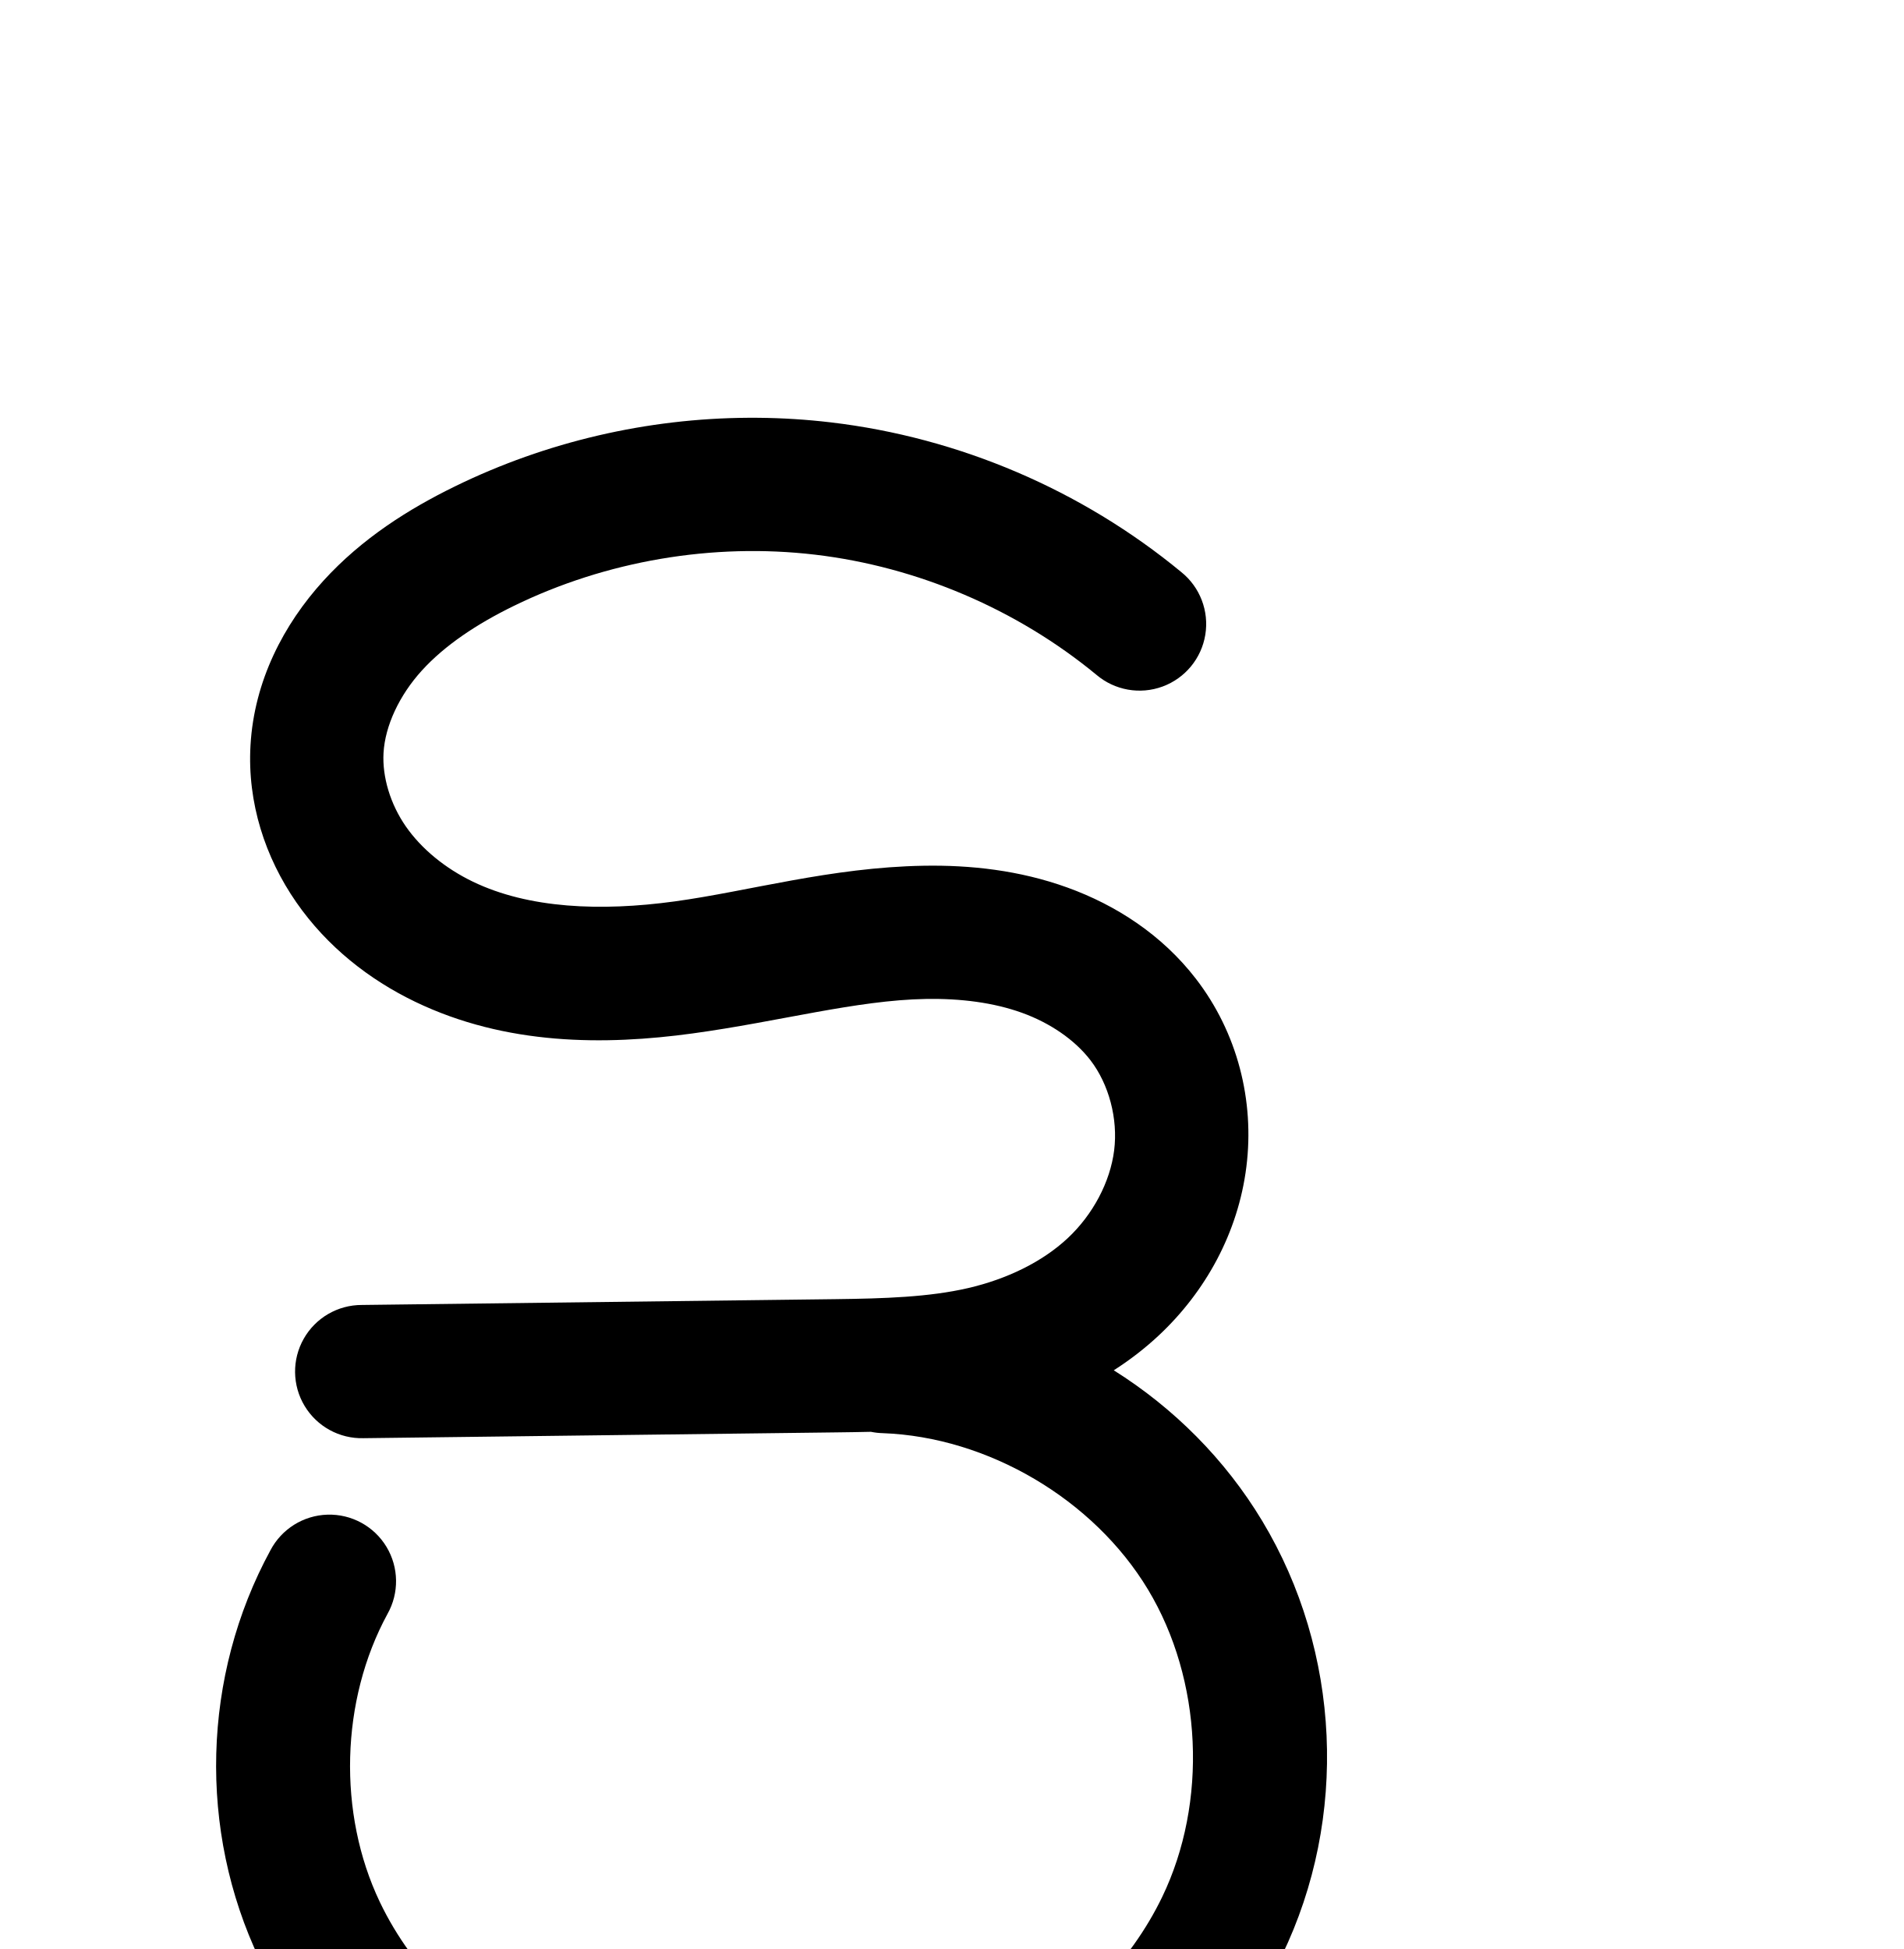
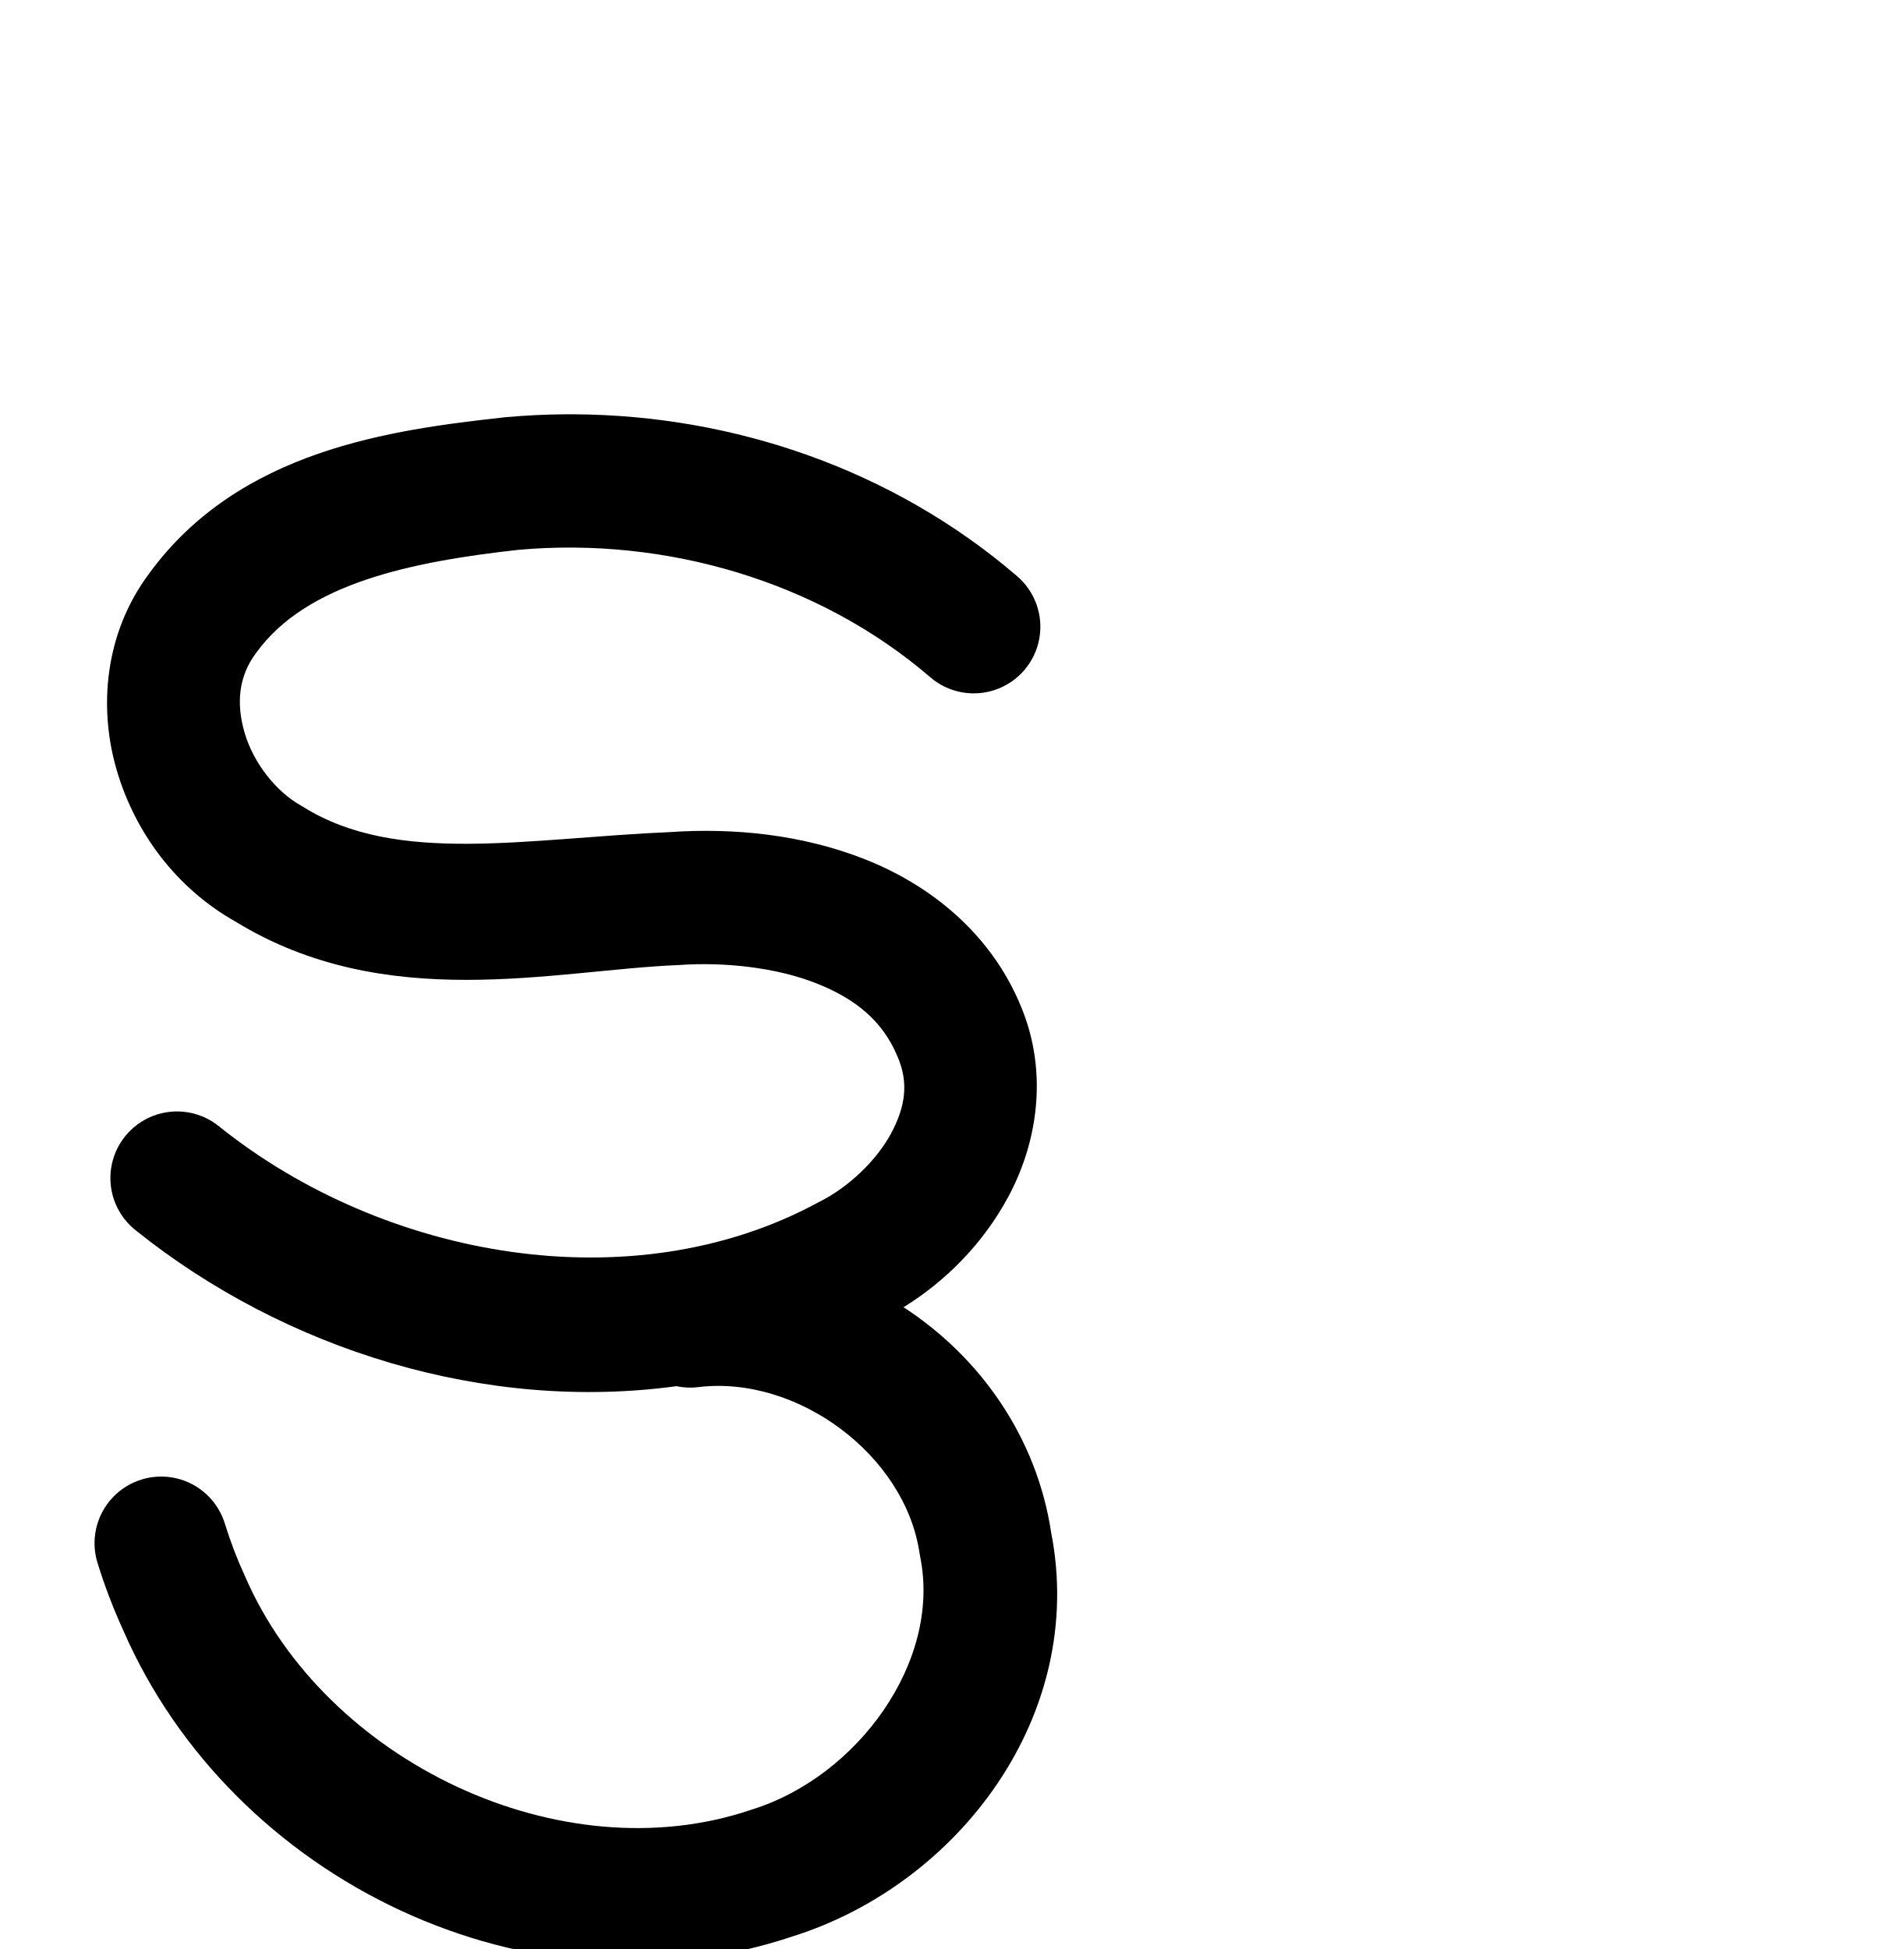
<svg xmlns="http://www.w3.org/2000/svg" width="2000" height="2048" id="svg2992" version="1.1">
  <defs id="defs5498">
    </defs>
  <g id="layer1" transform="translate(0,1048)">
    <g id="layer1-5" transform="translate(-986.9284,-268.7543)">
-       <path id="path4144-0-1" d="m 535.472,-120.153 c -94.072,-77.608 -210.771,-127.452 -331.882,-141.752 -121.112,-14.3 -246.21,6.995 -355.77,60.56 -43.438,21.237 -84.941,47.83 -117.464,83.608 -32.523,35.778 -55.614,81.464 -58.355,129.738 -2.428,42.76 11.336,85.781 35.749,120.971 24.413,35.19 59.068,62.711 97.646,81.312 77.156,37.203 166.945,38.648 251.812,27.037 84.644,-11.581 167.944,-35.373 253.363,-36.862 42.71,-0.744 85.877,4.236 126.051,18.753 40.174,14.518 77.305,38.953 103.379,72.789 31.579,40.979 45.431,94.835 39.007,146.17 -6.424,51.335 -32.667,99.454 -70.458,134.786 -37.791,35.332 -86.349,57.864 -136.753,69.524 -50.404,11.66 -102.567,12.779 -154.298,13.414 L -280,666" style="fill:none;fill-rule:evenodd;stroke:#000000;stroke-width:140;stroke-linecap:round;stroke-linejoin:round;stroke-miterlimit:4;stroke-dasharray:none;stroke-opacity:1" />
-       <path style="fill:none;fill-rule:evenodd;stroke:#000000;stroke-width:140;stroke-linecap:round;stroke-linejoin:round;stroke-miterlimit:4;stroke-dasharray:none;stroke-opacity:1" d="m 268.928,660.754 c 135.478,4.956 266.225,82.042 336.148,198.186 69.923,116.144 76.867,267.765 17.852,389.814 -40.351,83.45 -109.097,151.864 -189.973,197.152 -80.877,45.288 -173.423,68.022 -266.051,71.505 -98.477,3.704 -198.569,-14.381 -286.513,-58.847 -87.944,-44.467 -163.122,-116.099 -205.56,-205.04 -54.598,-114.426 -50.87,-254.905 9.72,-366.274" id="path4177-7" />
-       <path style="color:#000000;font-style:normal;font-variant:normal;font-weight:normal;font-stretch:normal;font-size:medium;line-height:normal;font-family:sans-serif;text-indent:0;text-align:start;text-decoration:none;text-decoration-line:none;text-decoration-style:solid;text-decoration-color:#000000;letter-spacing:normal;word-spacing:normal;text-transform:none;direction:ltr;block-progression:tb;writing-mode:lr-tb;baseline-shift:baseline;text-anchor:start;clip-rule:nonzero;display:inline;overflow:visible;visibility:visible;opacity:1;isolation:auto;mix-blend-mode:normal;color-interpolation:sRGB;color-interpolation-filters:linearRGB;solid-color:#000000;solid-opacity:1;fill:#000000;fill-opacity:1;fill-rule:evenodd;stroke:none;stroke-width:140;stroke-linecap:round;stroke-linejoin:round;stroke-miterlimit:4;stroke-dasharray:none;stroke-dashoffset:0;stroke-opacity:1;color-rendering:auto;image-rendering:auto;shape-rendering:auto;text-rendering:auto;enable-background:accumulate" d="M 786.553 438.992 C 680.071 439.563 574.073 464.114 478.146 511.014 C 429.8 534.651 380.479 565.488 339.631 610.424 C 298.249 655.946 267.047 715.285 263.186 783.277 C 259.758 843.64 278.688 901.098 311.307 948.117 C 343.661 994.755 387.929 1029.372 436.064 1052.582 C 531.72 1098.705 635.559 1098.535 727.768 1085.92 C 819.059 1073.43 899.641 1050.969 972.861 1049.693 C 1009.311 1049.058 1043.992 1053.482 1073.904 1064.291 C 1103.432 1074.961 1129.218 1092.683 1145.625 1113.975 C 1165.145 1139.305 1174.756 1175.678 1170.621 1208.725 C 1166.445 1242.1 1148.256 1276.35 1121.816 1301.068 C 1095.031 1326.111 1057.821 1344.104 1017.092 1353.525 C 976.061 1363.017 929.01 1364.515 877.711 1365.145 L 380.213 1371.252 A 70.007 70.007 0 1 0 381.932 1511.24 L 879.43 1505.135 C 891.063 1504.992 902.962 1504.834 915.074 1504.537 A 70.007 70.007 0 0 0 927.441 1505.953 C 1038.063 1510 1149.083 1575.456 1206.178 1670.291 C 1263.273 1765.127 1269.168 1893.87 1220.98 1993.527 C 1187.666 2062.424 1129.236 2121.209 1059.826 2160.076 C 990.098 2199.121 908.294 2219.588 825.346 2222.707 C 737.201 2226.022 648.726 2209.606 573.049 2171.342 C 497.785 2133.286 433.972 2071.751 399.08 1998.625 C 354.604 1905.413 357.754 1786.671 407.111 1695.949 A 70.007 70.007 0 1 0 284.135 1629.043 C 212.311 1761.06 208.006 1923.274 272.727 2058.914 C 322.71 2163.669 409.254 2245.402 509.877 2296.279 C 610.087 2346.948 721.799 2366.7 830.607 2362.607 C 932.915 2358.76 1036.203 2333.76 1128.228 2282.229 C 1220.572 2230.519 1299.631 2152.475 1347.02 2054.473 C 1416.862 1910.032 1408.871 1735.535 1326.119 1598.082 C 1287.153 1533.359 1233.167 1479.446 1170.211 1439.897 C 1186.768 1429.315 1202.613 1417.185 1217.428 1403.334 C 1266.571 1357.389 1300.866 1295.401 1309.537 1226.107 C 1318.249 1156.485 1300.157 1085.145 1256.52 1028.518 C 1220.779 982.138 1172.304 950.99 1121.484 932.625 C 1071.049 914.399 1019.393 908.861 970.422 909.715 C 872.802 911.416 786.789 936.54 708.791 947.211 C 631.266 957.817 555.527 954.76 496.869 926.477 C 467.848 912.483 442.806 892.058 426.336 868.316 C 410.13 844.956 401.53 816.372 402.959 791.215 C 404.581 762.66 419.56 730.627 443.225 704.594 C 467.423 677.974 501.11 655.624 539.639 636.787 C 636.886 589.242 748.952 570.165 856.453 582.857 C 963.954 595.55 1068.498 640.204 1151.998 709.09 A 70.007 70.007 0 1 0 1241.09 601.096 C 1136.446 514.766 1007.592 459.731 872.869 443.824 C 847.609 440.842 822.23 439.245 796.859 439.012 C 793.424 438.98 789.988 438.974 786.553 438.992 z " transform="translate(986.9284,-779.2457)" id="path4144-0-1-0" />
+       <path style="color:#000000;font-style:normal;font-variant:normal;font-weight:normal;font-stretch:normal;font-size:medium;line-height:normal;font-family:sans-serif;text-indent:0;text-align:start;text-decoration:none;text-decoration-line:none;text-decoration-style:solid;text-decoration-color:#000000;letter-spacing:normal;word-spacing:normal;text-transform:none;direction:ltr;block-progression:tb;writing-mode:lr-tb;baseline-shift:baseline;text-anchor:start;white-space:normal;clip-rule:nonzero;display:inline;overflow:visible;visibility:visible;opacity:1;isolation:auto;mix-blend-mode:normal;color-interpolation:sRGB;color-interpolation-filters:linearRGB;solid-color:#000000;solid-opacity:1;fill:#000000;fill-opacity:1;fill-rule:evenodd;stroke:none;stroke-width:140;stroke-linecap:round;stroke-linejoin:round;stroke-miterlimit:4;stroke-dasharray:none;stroke-dashoffset:0;stroke-opacity:1;color-rendering:auto;image-rendering:auto;shape-rendering:auto;text-rendering:auto;enable-background:accumulate" d="M 594.553 435.336 C 573.576 435.46 552.598 436.465 531.686 438.352 A 70.007 70.007 0 0 0 530.293 438.49 C 411.238 451.636 251.218 472.682 156.488 602.945 C 109.921 665.419 103.335 743.336 122.629 809.271 C 141.947 875.289 185.445 933.449 247.365 968.391 C 247.39 968.404 247.413 968.42 247.438 968.434 C 405.564 1065.327 581.336 1019.549 712.225 1014.1 A 70.007 70.007 0 0 0 714.072 1013.998 C 761.839 1010.744 815.604 1016.673 857.475 1033.184 C 899.345 1049.694 927.773 1073.201 943.188 1110.676 A 70.007 70.007 0 0 0 943.422 1111.236 C 954.688 1137.963 951.443 1162.915 935.963 1191.488 C 920.483 1220.062 890.905 1247.842 861.34 1262.629 A 70.007 70.007 0 0 0 859.311 1263.686 C 664.908 1368.994 404.141 1322.931 230.564 1183.92 A 70.007 70.007 0 1 0 143.051 1293.195 C 299.6 1418.57 509.953 1483.975 710.791 1456.584 A 70.007 70.007 0 0 0 734.264 1457.512 C 837.793 1445.205 950.824 1528.844 966.105 1631.846 A 70.007 70.007 0 0 0 966.766 1635.59 C 989.392 1746.3 900.505 1866.773 790.85 1901.182 A 70.007 70.007 0 0 0 789.318 1901.682 C 589.083 1969.607 341.818 1850.61 257.727 1656.996 A 70.007 70.007 0 0 0 257.146 1655.699 C 249.096 1638.148 242.177 1620.108 236.477 1601.744 A 70.007 70.007 0 1 0 102.77 1643.248 C 110.186 1667.141 119.146 1690.498 129.506 1713.182 C 243.998 1976.189 557.105 2127.888 833.672 2034.453 C 1007.268 1979.509 1141.94 1802.252 1104.439 1610.438 C 1089.296 1510.192 1029.871 1425.964 949.348 1373.641 C 994.264 1345.814 1032.867 1306.525 1059.059 1258.18 C 1090.03 1201.013 1101.794 1126.807 1072.531 1057.125 C 1040.564 979.68 976.153 929.49 908.83 902.943 C 841.547 876.412 769.823 869.926 704.926 874.305 C 553.427 880.764 417.359 909.496 318.863 848.064 A 70.007 70.007 0 0 0 316.201 846.484 C 289.448 831.399 266.162 801.279 256.996 769.953 C 247.83 738.628 251.029 710.26 268.809 686.494 A 70.007 70.007 0 0 0 269.459 685.609 C 321.9 613.167 431.402 590.324 544.816 577.748 C 699.666 563.925 859.976 610.9 976.777 711.088 A 70.007 70.007 0 1 0 1067.926 604.824 C 938.263 493.604 771.336 436.357 603.543 435.338 C 600.547 435.32 597.549 435.318 594.553 435.336 z " transform="translate(986.9284,-779.2457)" id="path4177-7" />
+       <path style="fill:none;fill-rule:evenodd;stroke:#000000;stroke-width:140;stroke-linecap:round;stroke-linejoin:round;stroke-miterlimit:4;stroke-dasharray:none;stroke-opacity:1" d="m 288.928,612.754 c 90.256,-8.069 183.434,29.474 242.885,97.862 59.451,68.388 83.664,165.883 63.115,254.138 -18.37,78.899 -70.662,148.07 -138.065,193.008 -67.403,44.937 -148.959,66.48 -229.96,67.649 C 115.059,1227.025 3.019,1189.985 -85.825,1122.023 -174.668,1054.062 -239.738,955.619 -267.449,847.25" id="path4177-7-6" />
+       <path style="fill:none;fill-rule:evenodd;stroke:#000000;stroke-width:140;stroke-linecap:round;stroke-linejoin:round;stroke-miterlimit:4;stroke-dasharray:none;stroke-opacity:1" d="m -250.264,463.312 c 49.265,38.632 103.446,70.99 160.82,96.043 159.068,69.461 347.016,79.778 505.937,9.981 42.507,-18.669 83.206,-43.228 114.415,-77.6 31.209,-34.372 52.293,-79.415 51.621,-125.836 C 581.962,326.75 565.887,288.567 540.741,258.553 515.596,228.539 481.788,206.429 445.321,192.171 372.386,163.656 291.367,166.139 213.322,172.581 112.889,180.872 9.25,194.701 -86.731,163.989 -134.722,148.633 -179.827,121.72 -211.645,82.65 -243.463,43.58 -260.933,-8.267 -253.471,-58.099 c 3.894,-26.005 14.348,-50.855 29.156,-72.584 14.808,-21.729 33.901,-40.386 55.221,-55.776 42.641,-30.78 93.452,-48.26 144.572,-60.604 119.714,-28.907 246.775,-31.467 365.553,1.071 89.462,24.507 173.456,68.766 244.249,128.703" id="path4144-0-0-2" />
    </g>
  </g>
</svg>
